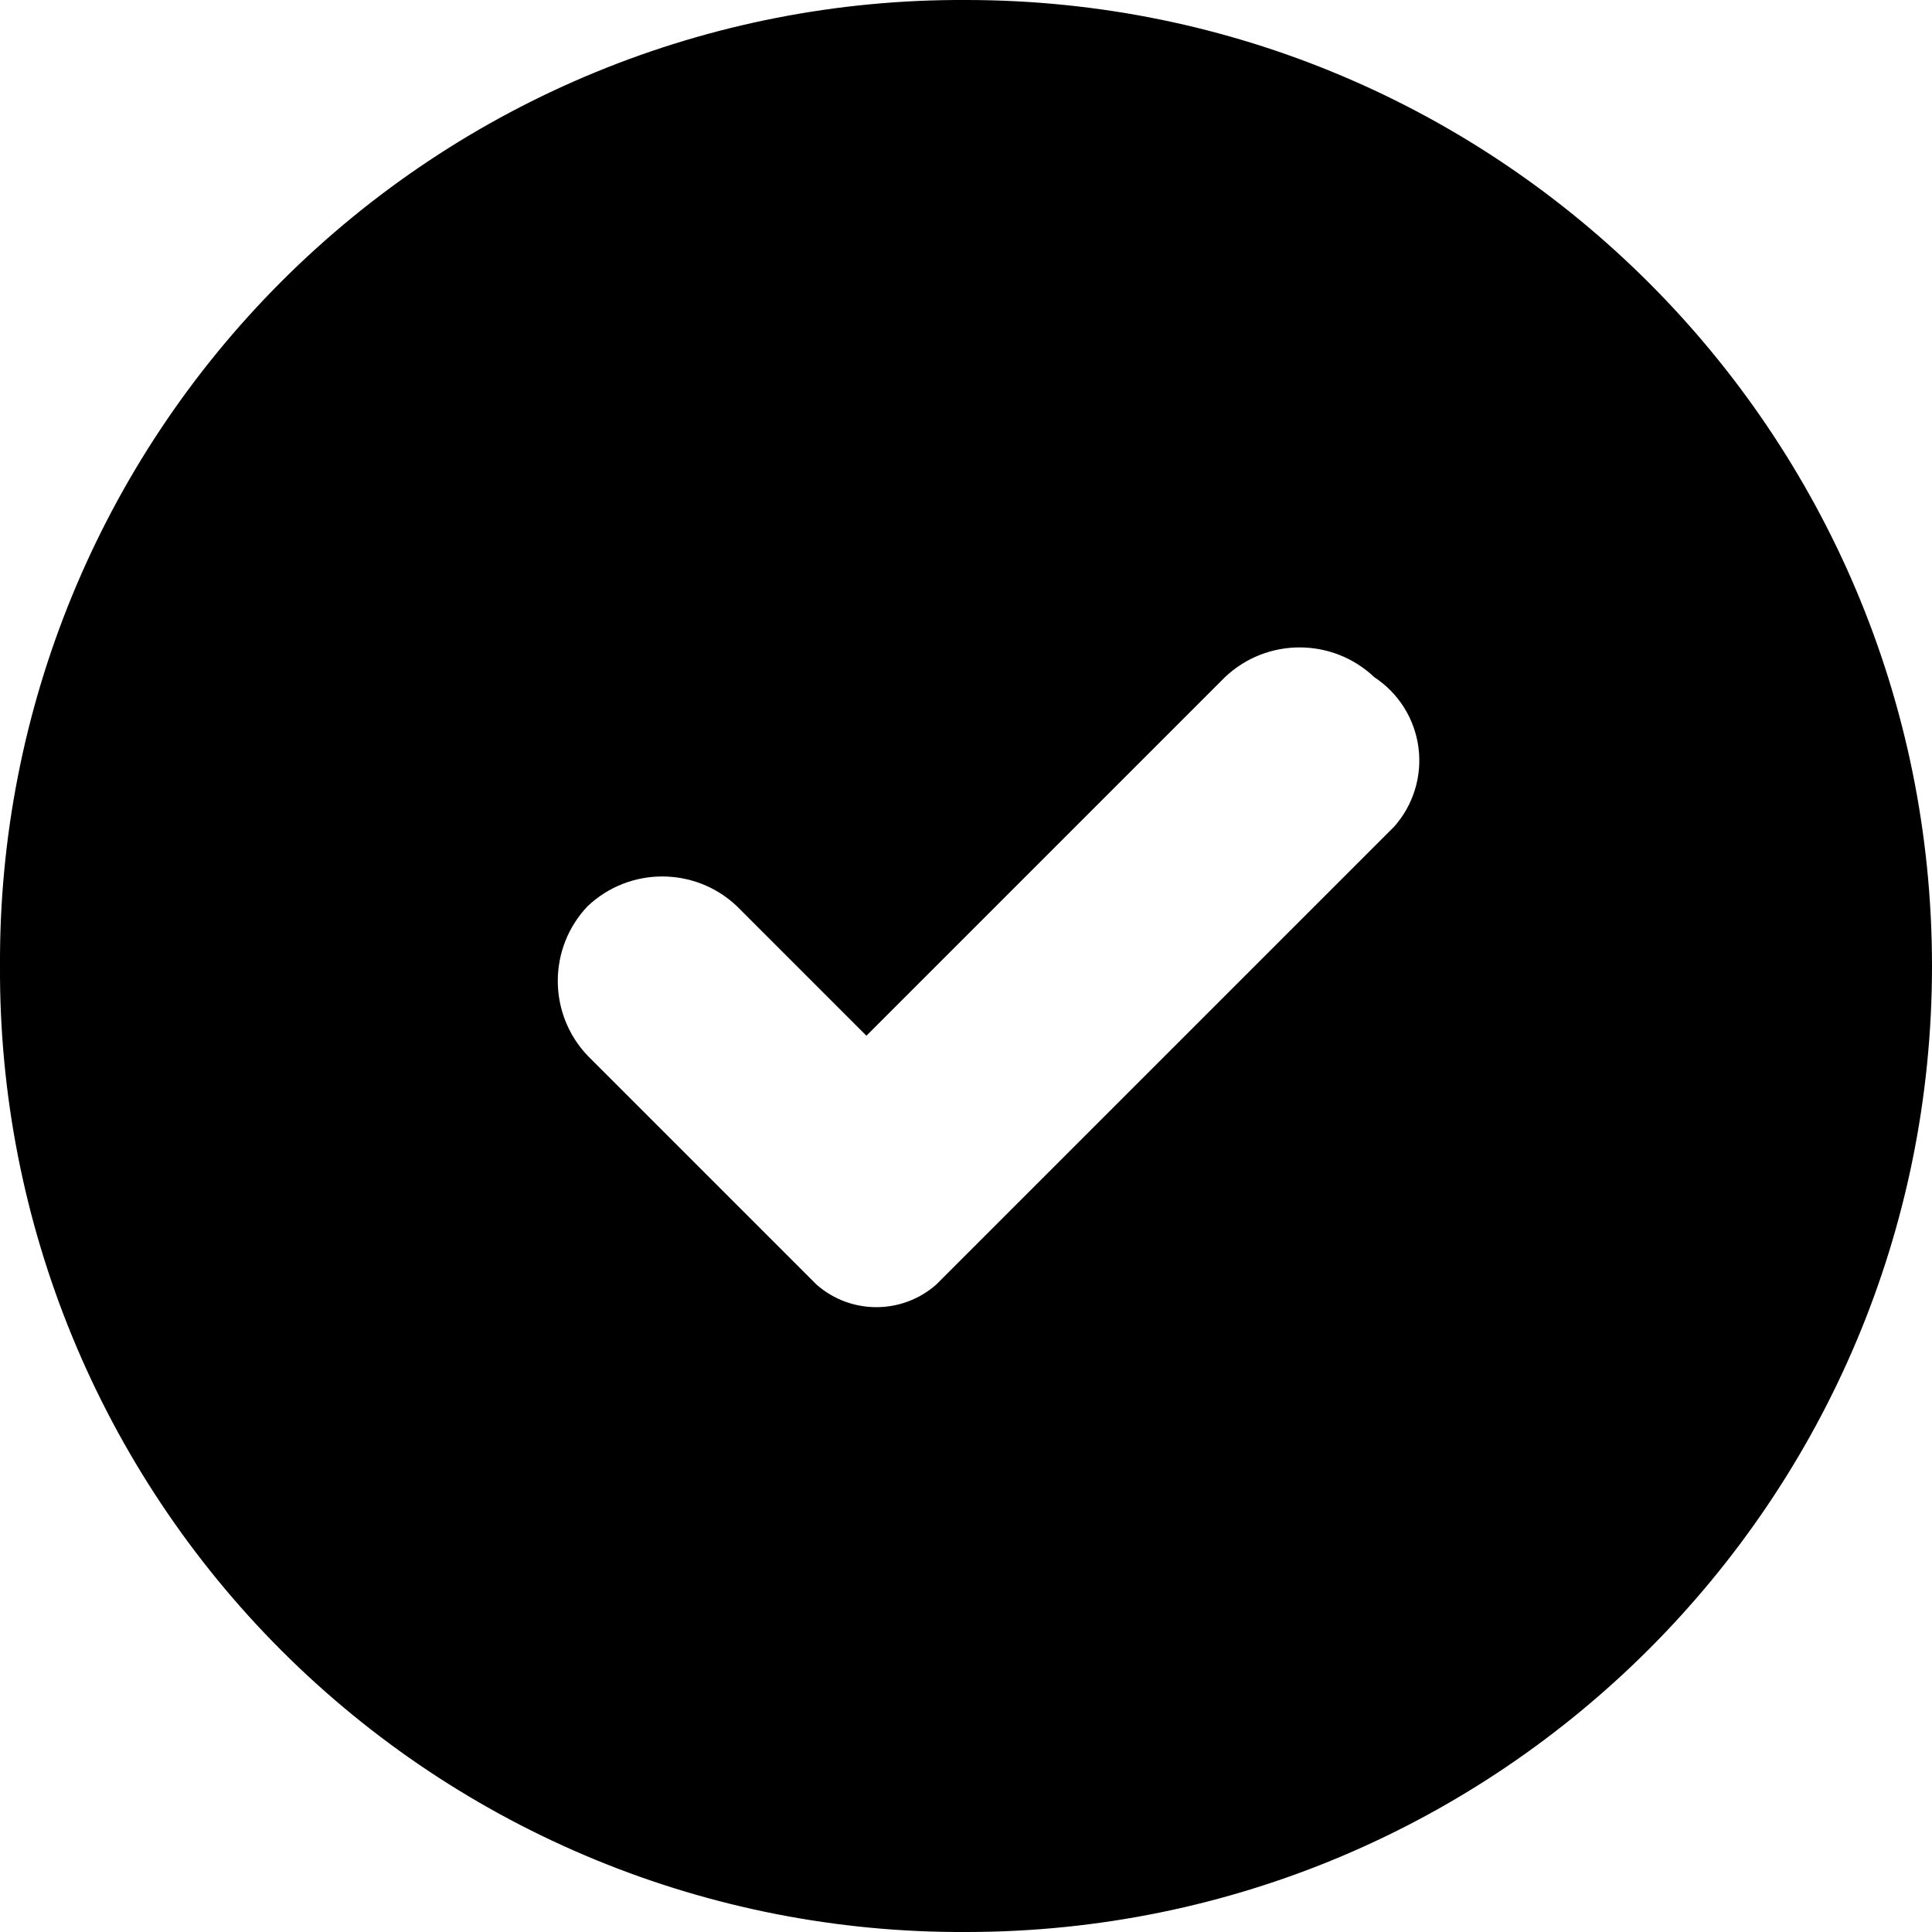
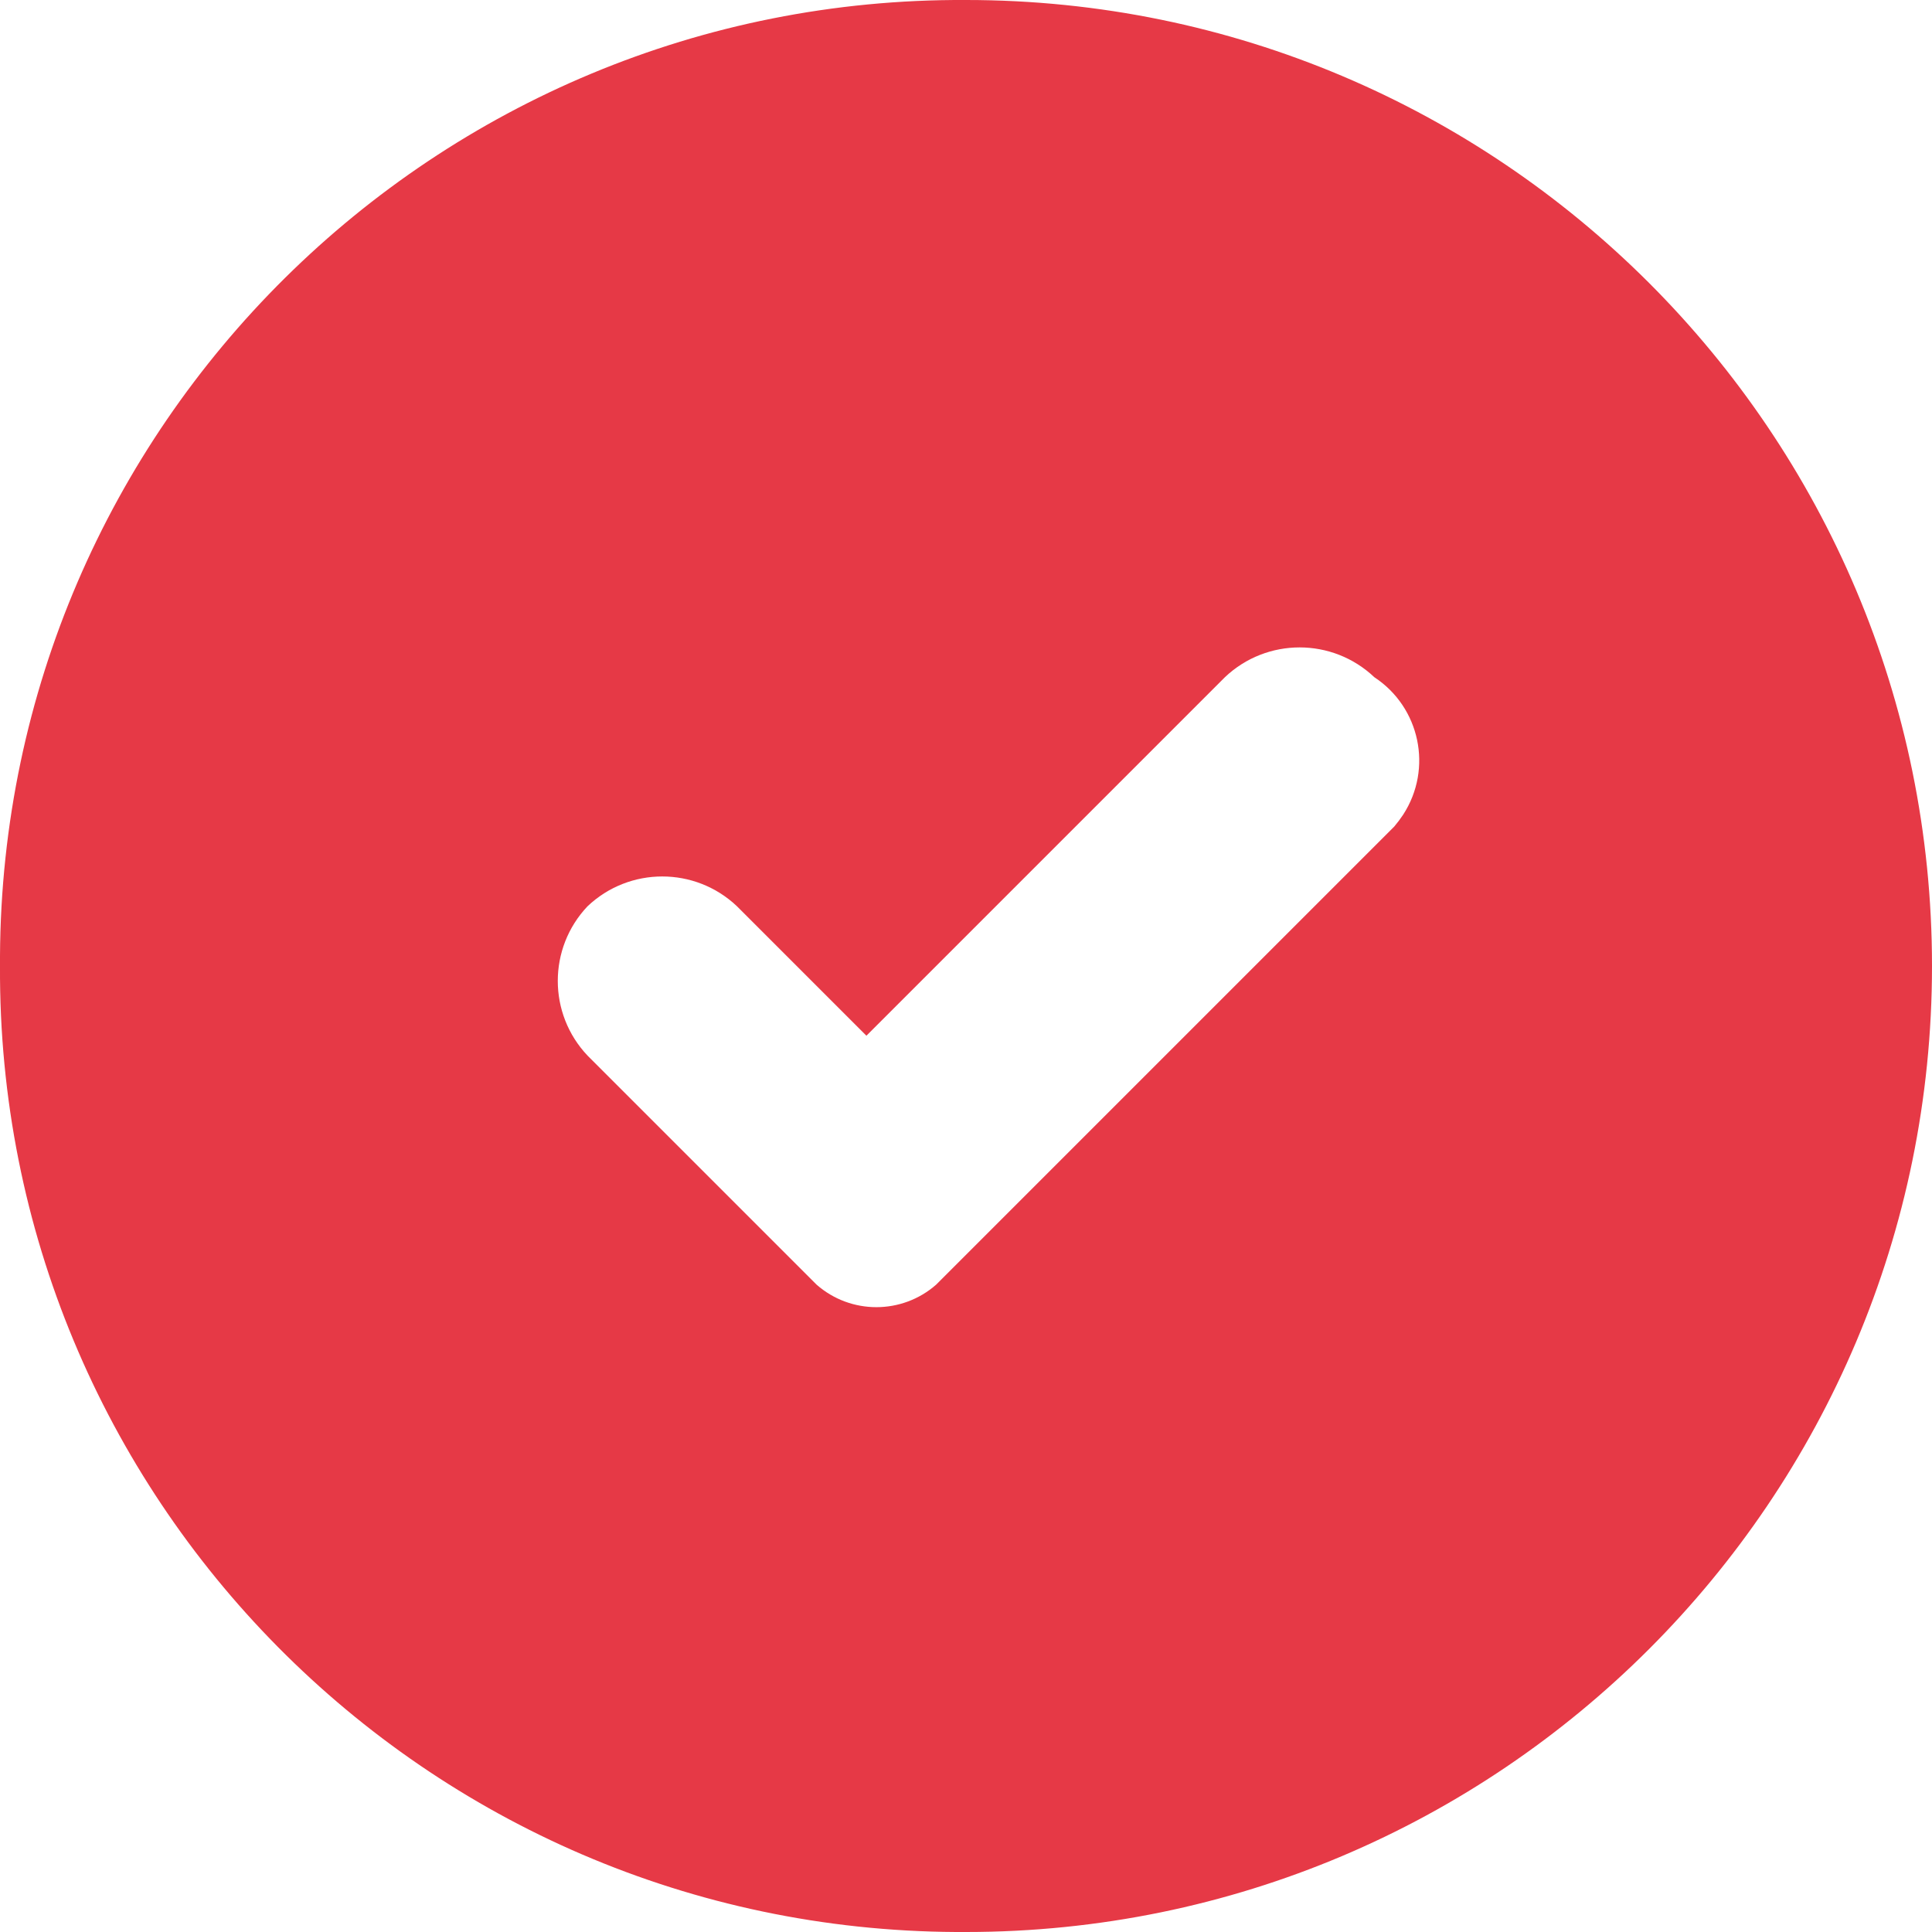
- <svg xmlns="http://www.w3.org/2000/svg" viewBox="0 0 19.4 19.4">
+ <svg xmlns="http://www.w3.org/2000/svg" id="Layer_1" data-name="Layer 1" viewBox="0 0 19.4 19.4">
+   <defs>
+     <style>.cls-1{fill:#e63946;}</style>
+   </defs>
  <g id="Layer_2" data-name="Layer 2">
    <g id="Set_of_64_UI_Icons" data-name="Set of 64 UI Icons">
      <g id="Check_Mark_2" data-name="Check Mark 2">
-         <path d="M9.7,0A9.65,9.65,0,0,0,0,9.7a9.65,9.65,0,0,0,9.7,9.7A9.7,9.7,0,0,0,9.7,0ZM14,8.3,9.4,12.9a.91.91,0,0,1-1.2,0L5.9,10.6a1.09,1.09,0,0,1,0-1.5h0a1.09,1.09,0,0,1,1.5,0l1.3,1.3,3.6-3.6a1.09,1.09,0,0,1,1.5,0h0A1,1,0,0,1,14,8.3Z" />
+         <path class="cls-1" d="M9.7,0A9.65,9.65,0,0,0,0,9.6v.1a9.65,9.65,0,0,0,9.6,9.7h.1A9.7,9.7,0,0,0,9.7,0ZM14,8.3,9.4,12.9a.91.91,0,0,1-1.2,0L5.9,10.6a1.09,1.09,0,0,1,0-1.5h0a1.09,1.09,0,0,1,1.5,0l1.3,1.3,3.6-3.6a1.09,1.09,0,0,1,1.5,0h0a1,1,0,0,1,.29,1.38A1.25,1.25,0,0,1,14,8.3Z" transform="translate(0 0)" />
      </g>
    </g>
  </g>
</svg>
